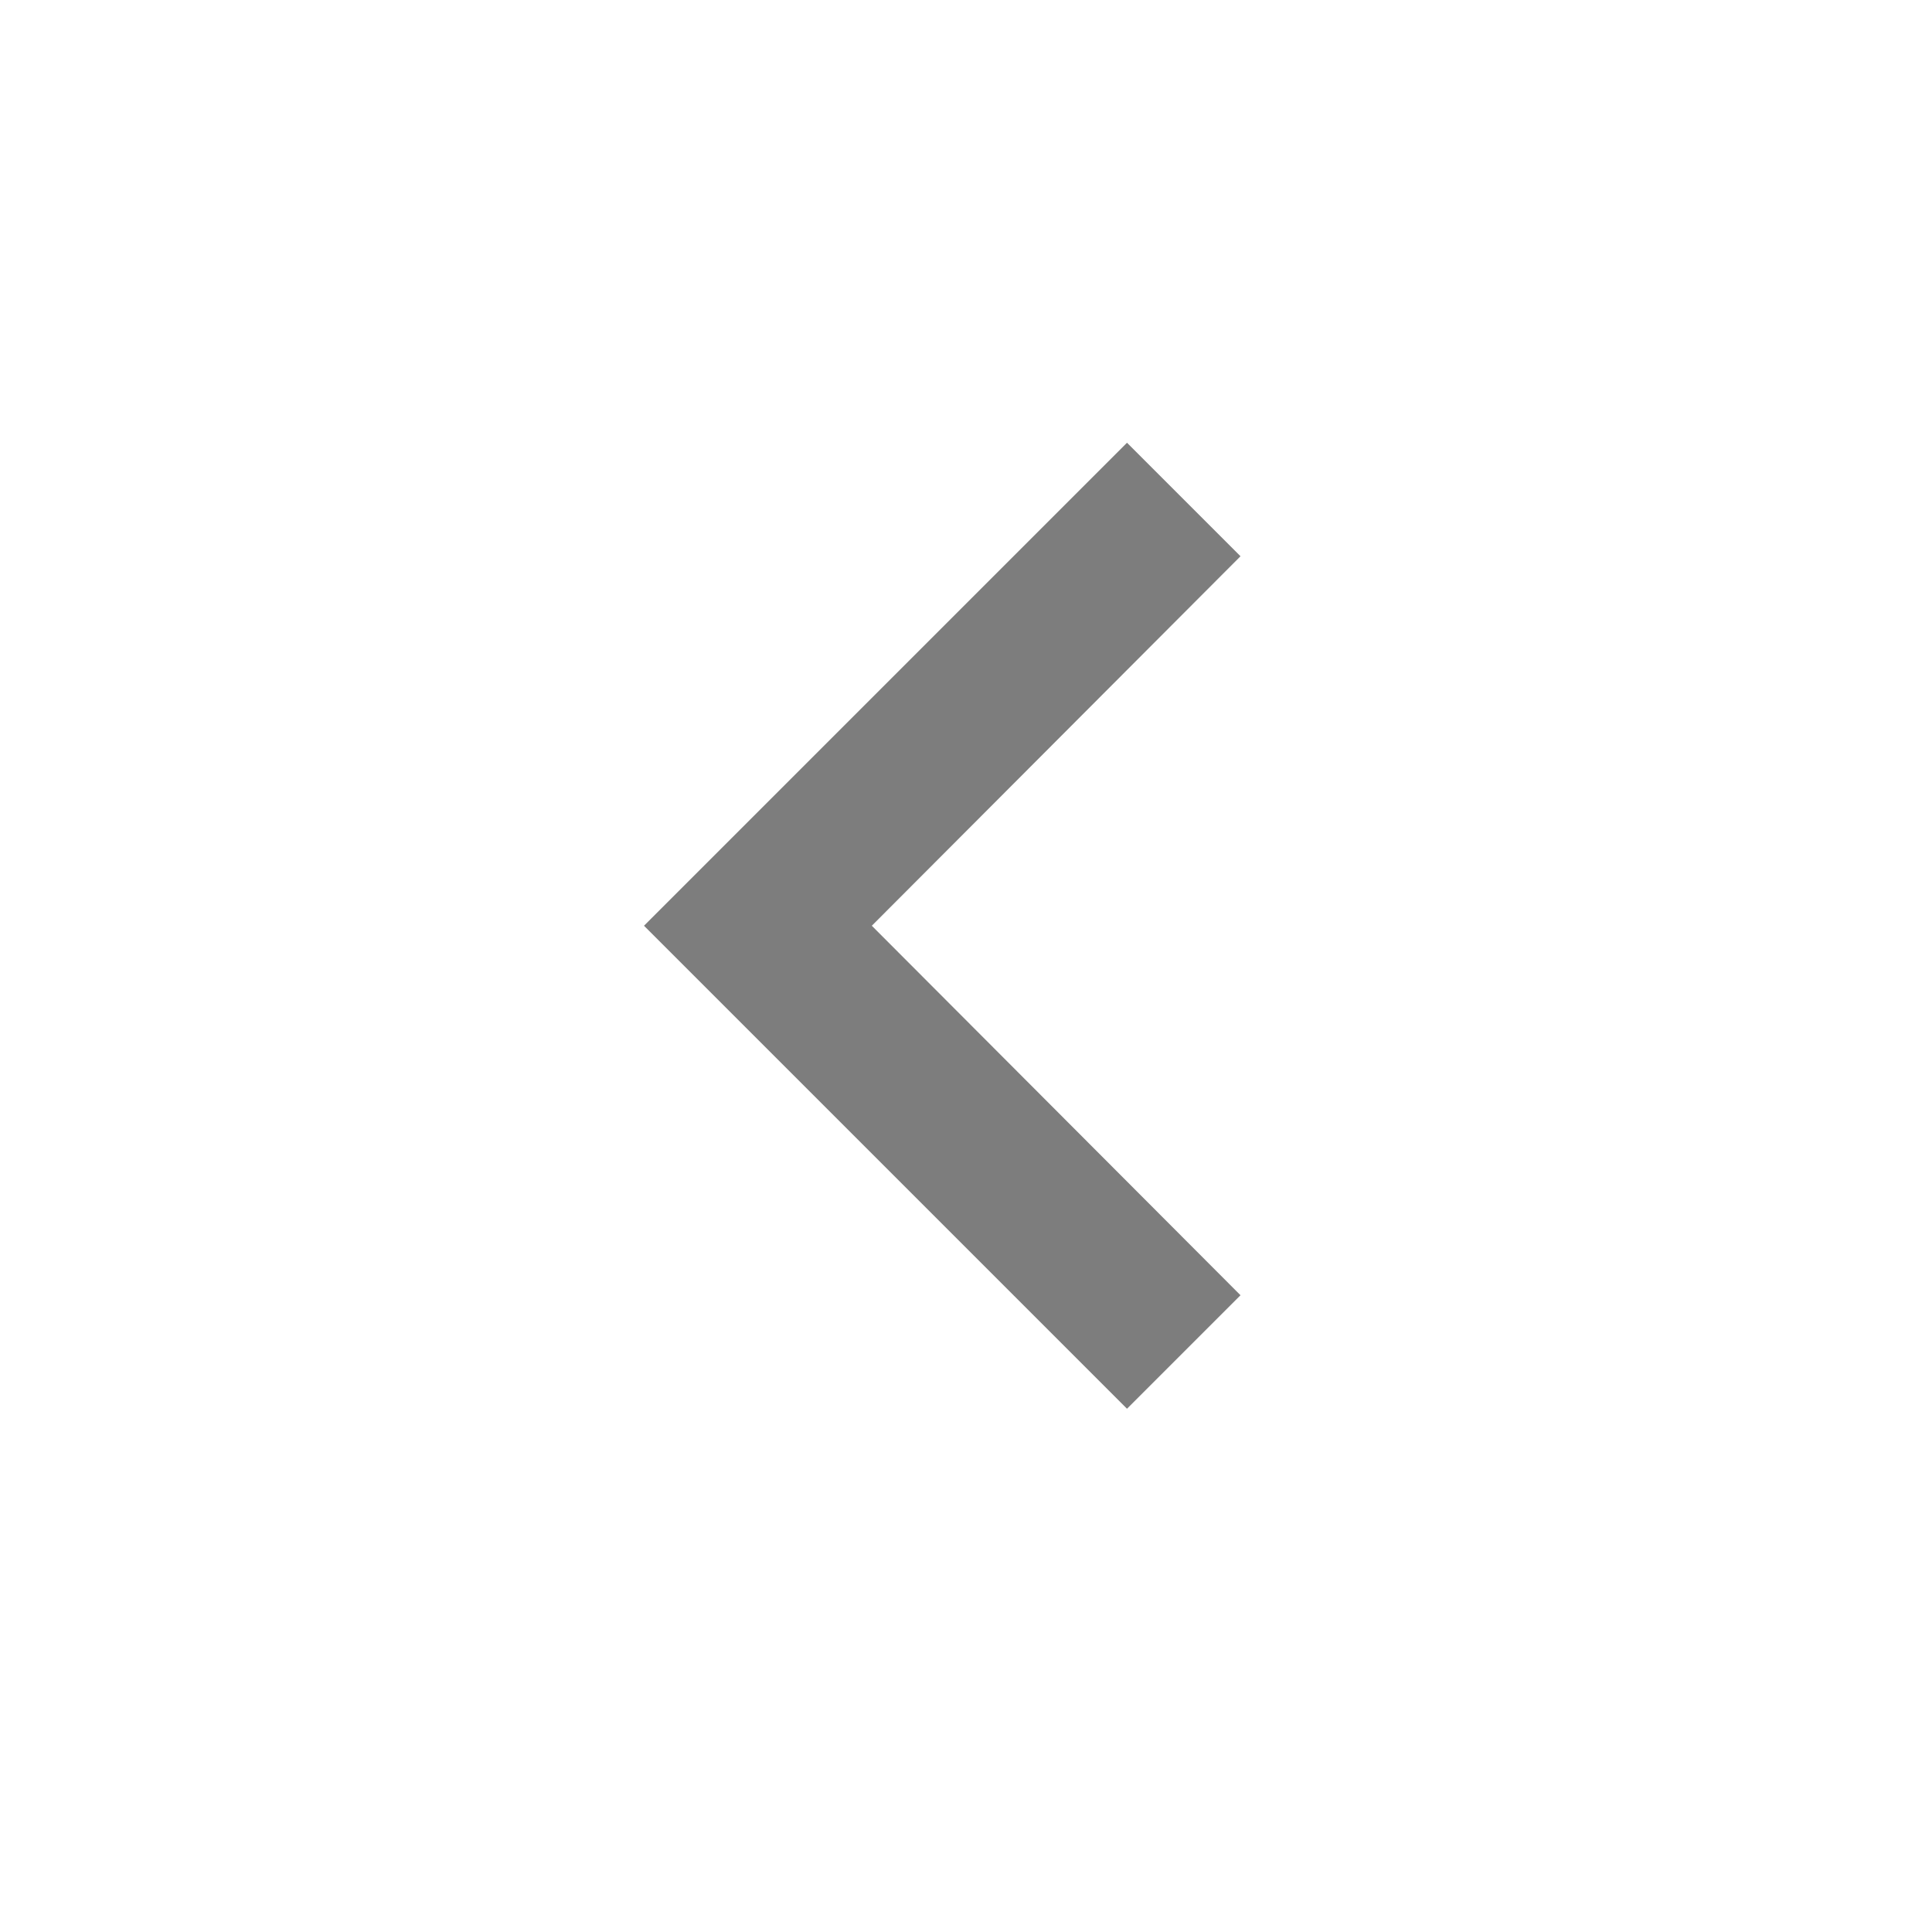
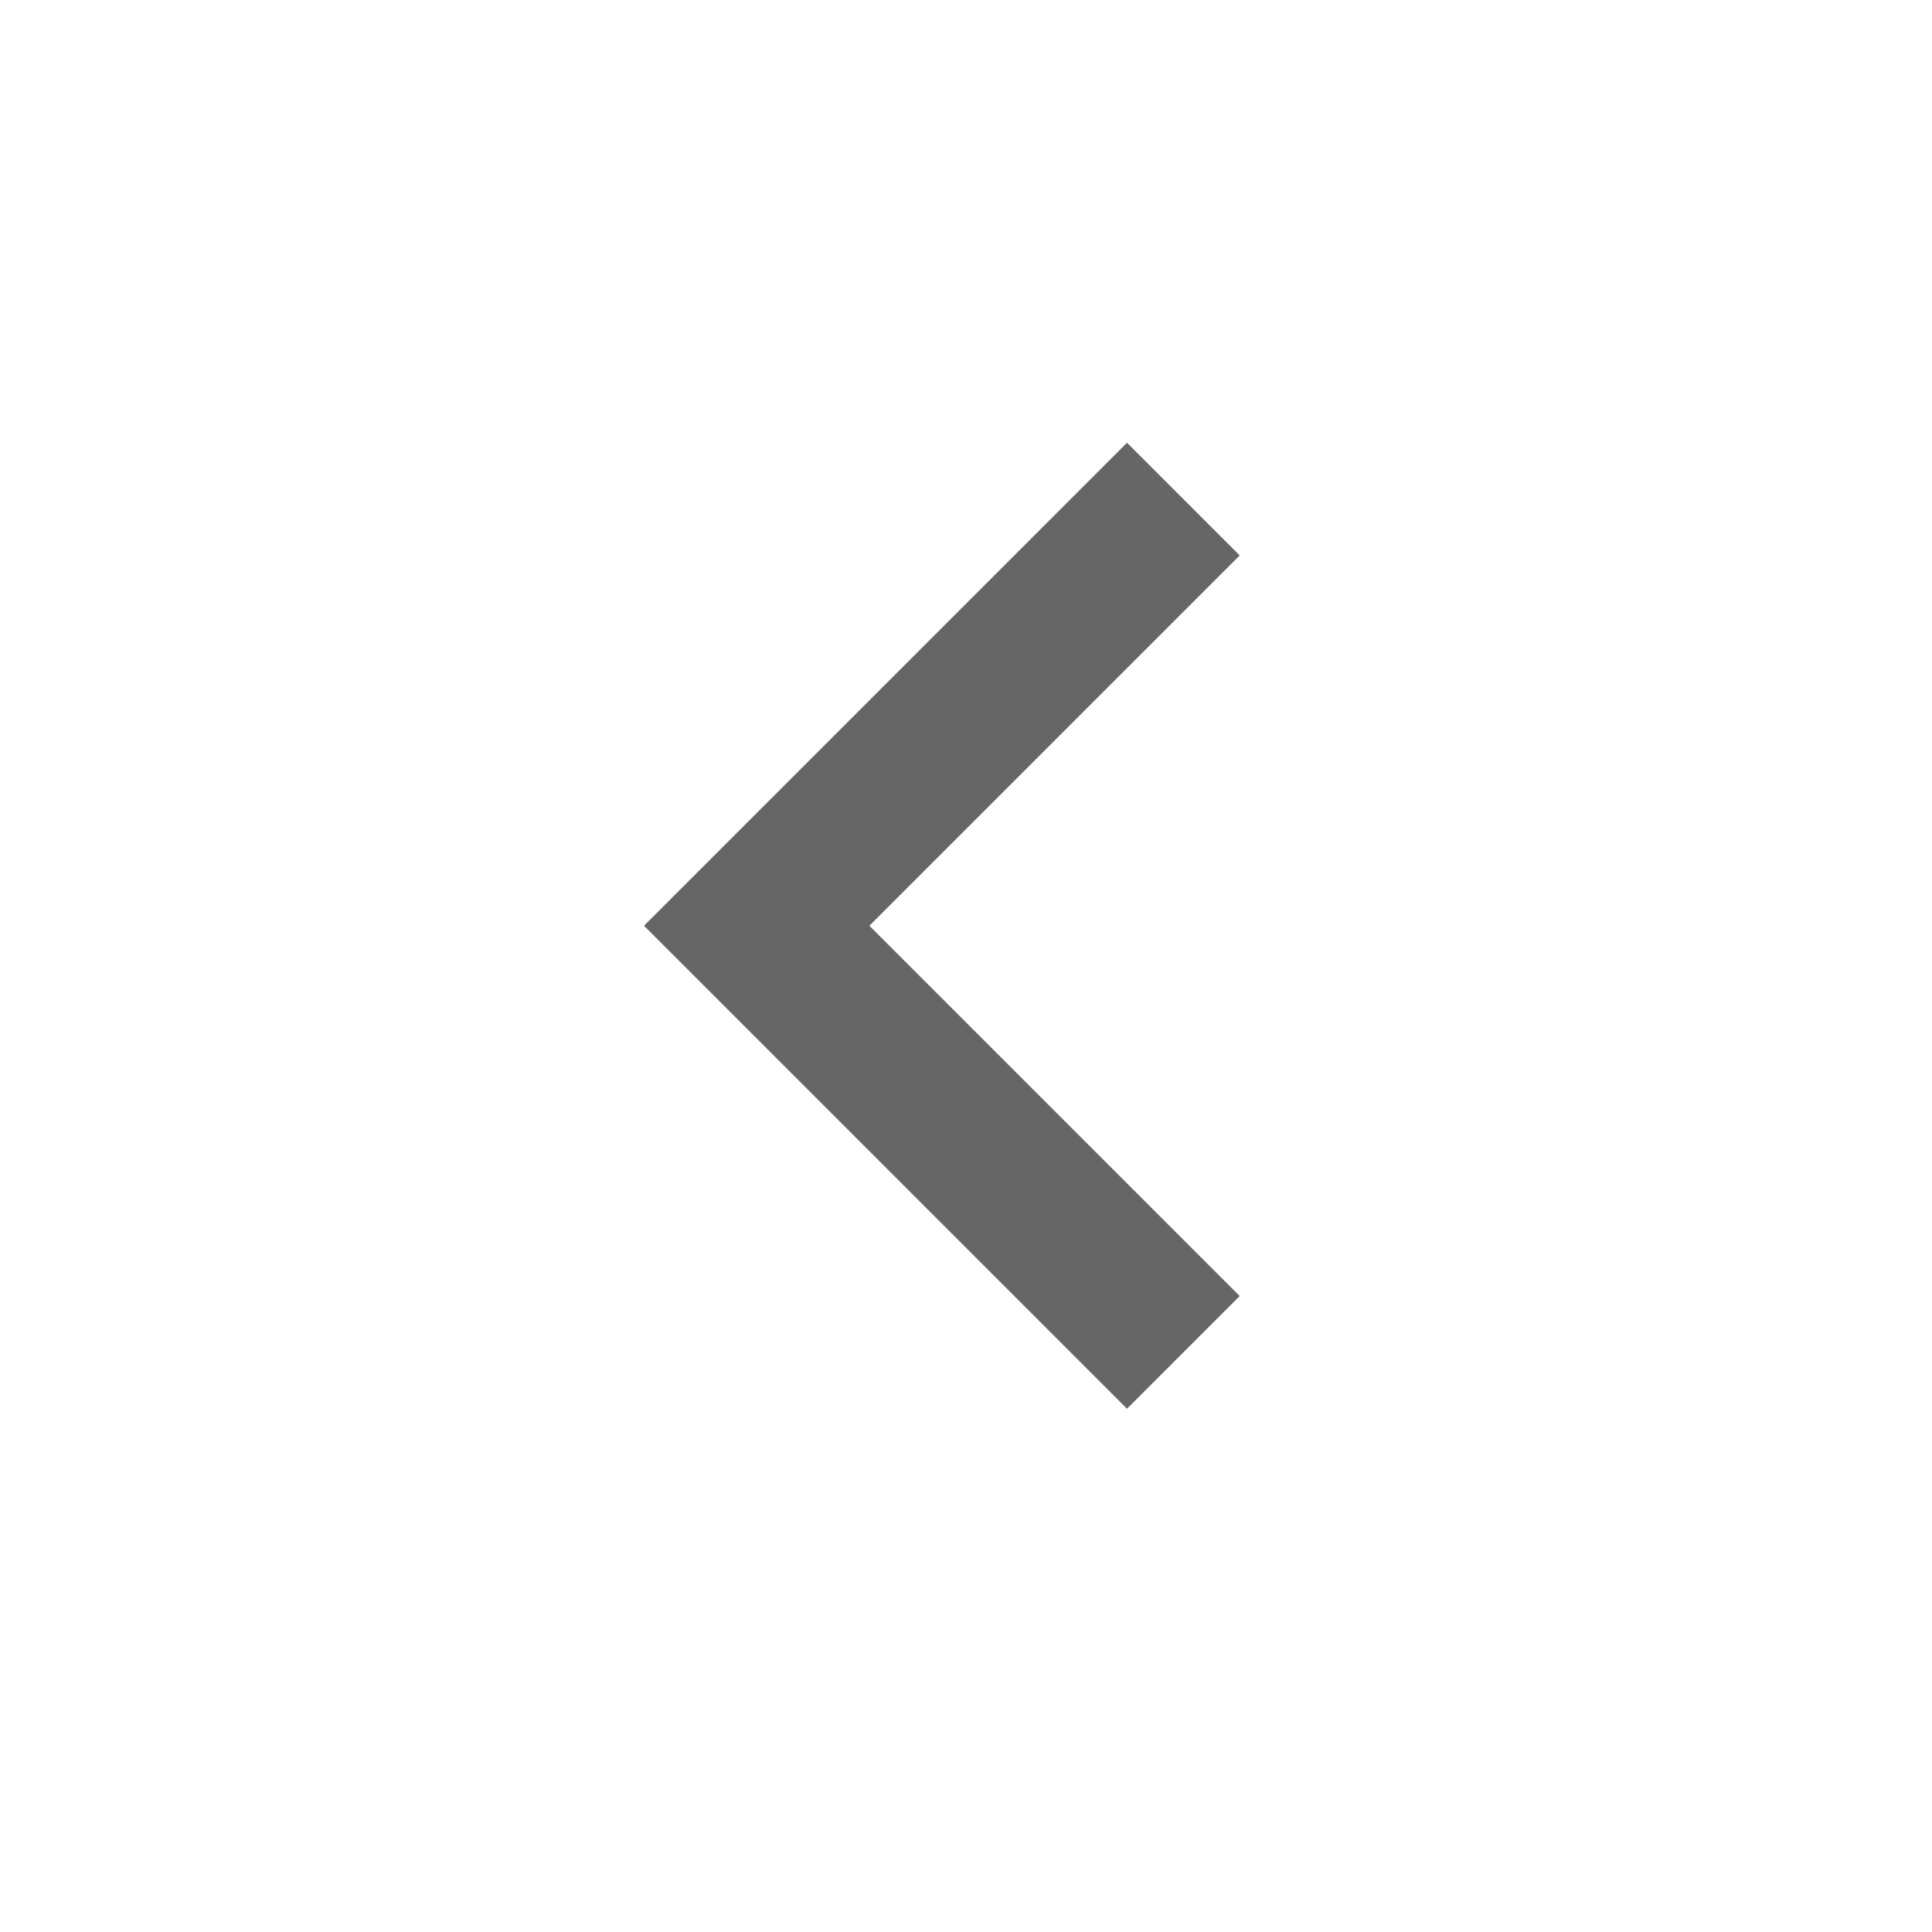
- <svg xmlns="http://www.w3.org/2000/svg" contentScriptType="text/ecmascript" width="24" zoomAndPan="magnify" contentStyleType="text/css" viewBox="0 0 24 24" height="24" preserveAspectRatio="xMidYMid meet" version="1.0">
-   <path fill="#7D7D7D" d="M15.41 16.09l-4.58-4.59 4.58-4.59L14 5.5l-6 6 6 6z" />
+ <svg xmlns="http://www.w3.org/2000/svg" contentScriptType="text/ecmascript" width="24" zoomAndPan="magnify" contentStyleType="text/css" viewBox="0 0 24 24" height="24" preserveAspectRatio="xMidYMid meet" version="1">
+   <path fill="#666666" d="M 15.4 16.1 l -4.6 -4.6 l 4.6 -4.6 L 14 5.5 l -6 6 l 6 6 z" />
</svg>
